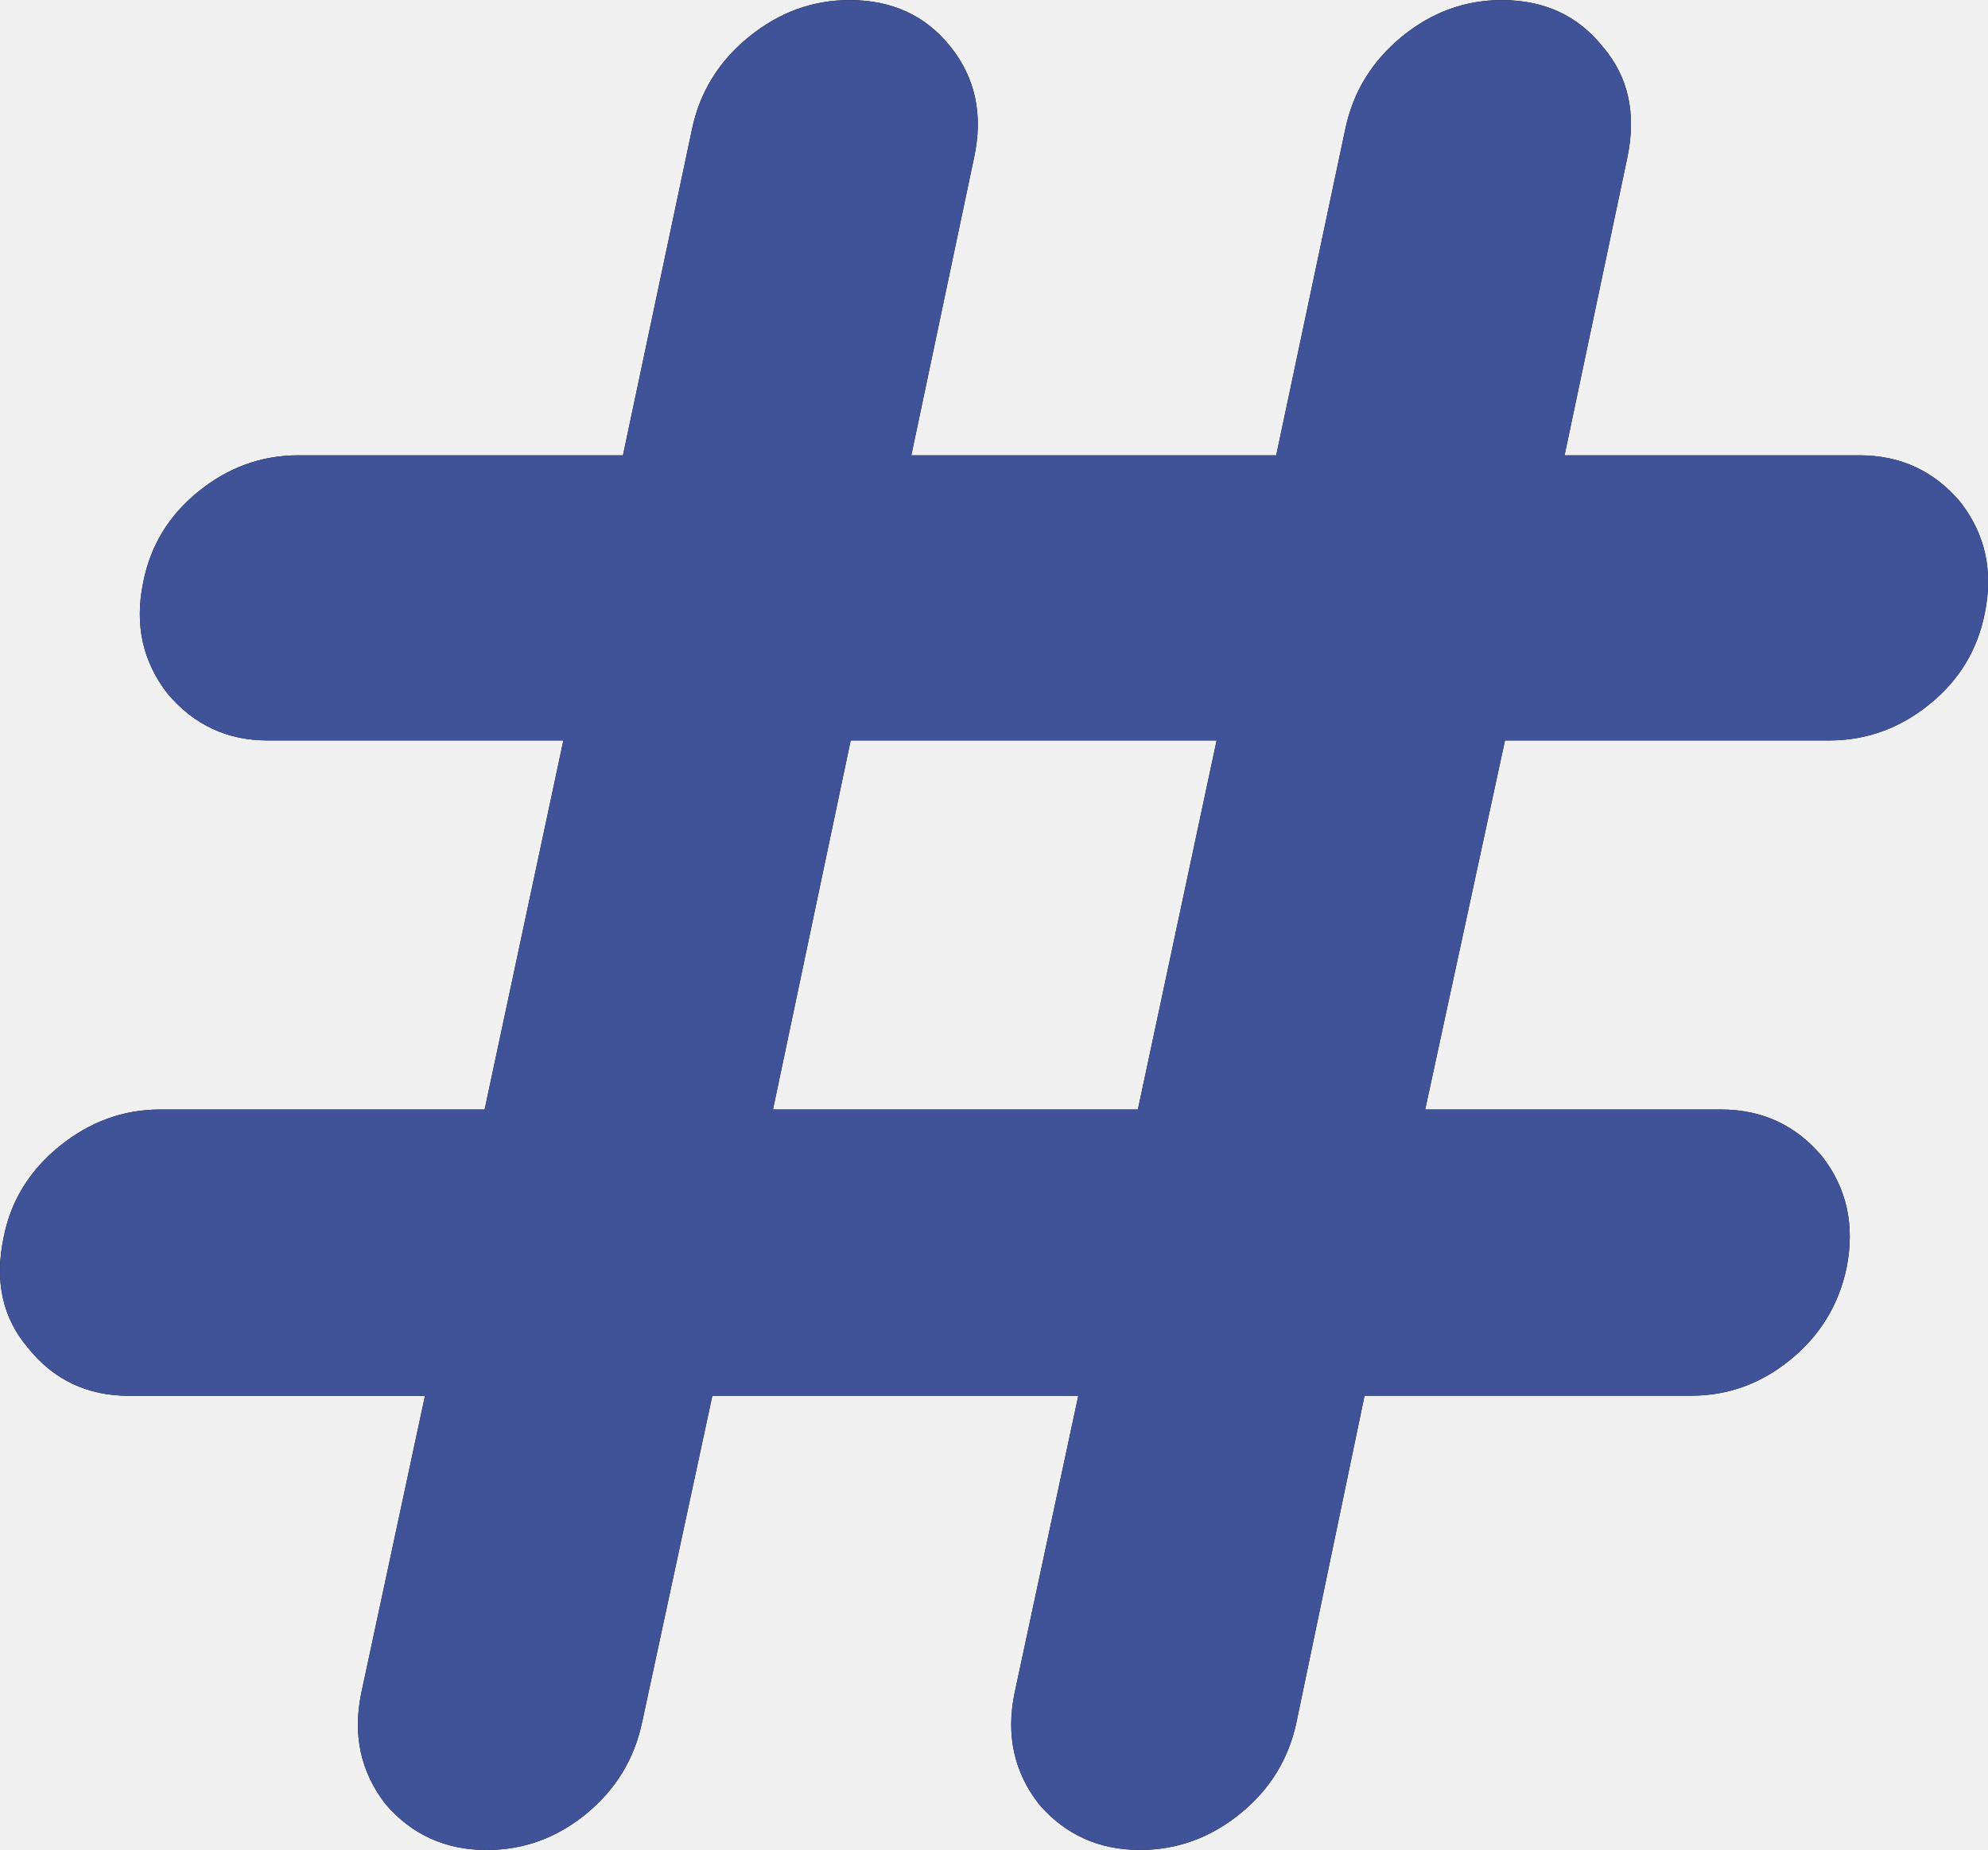
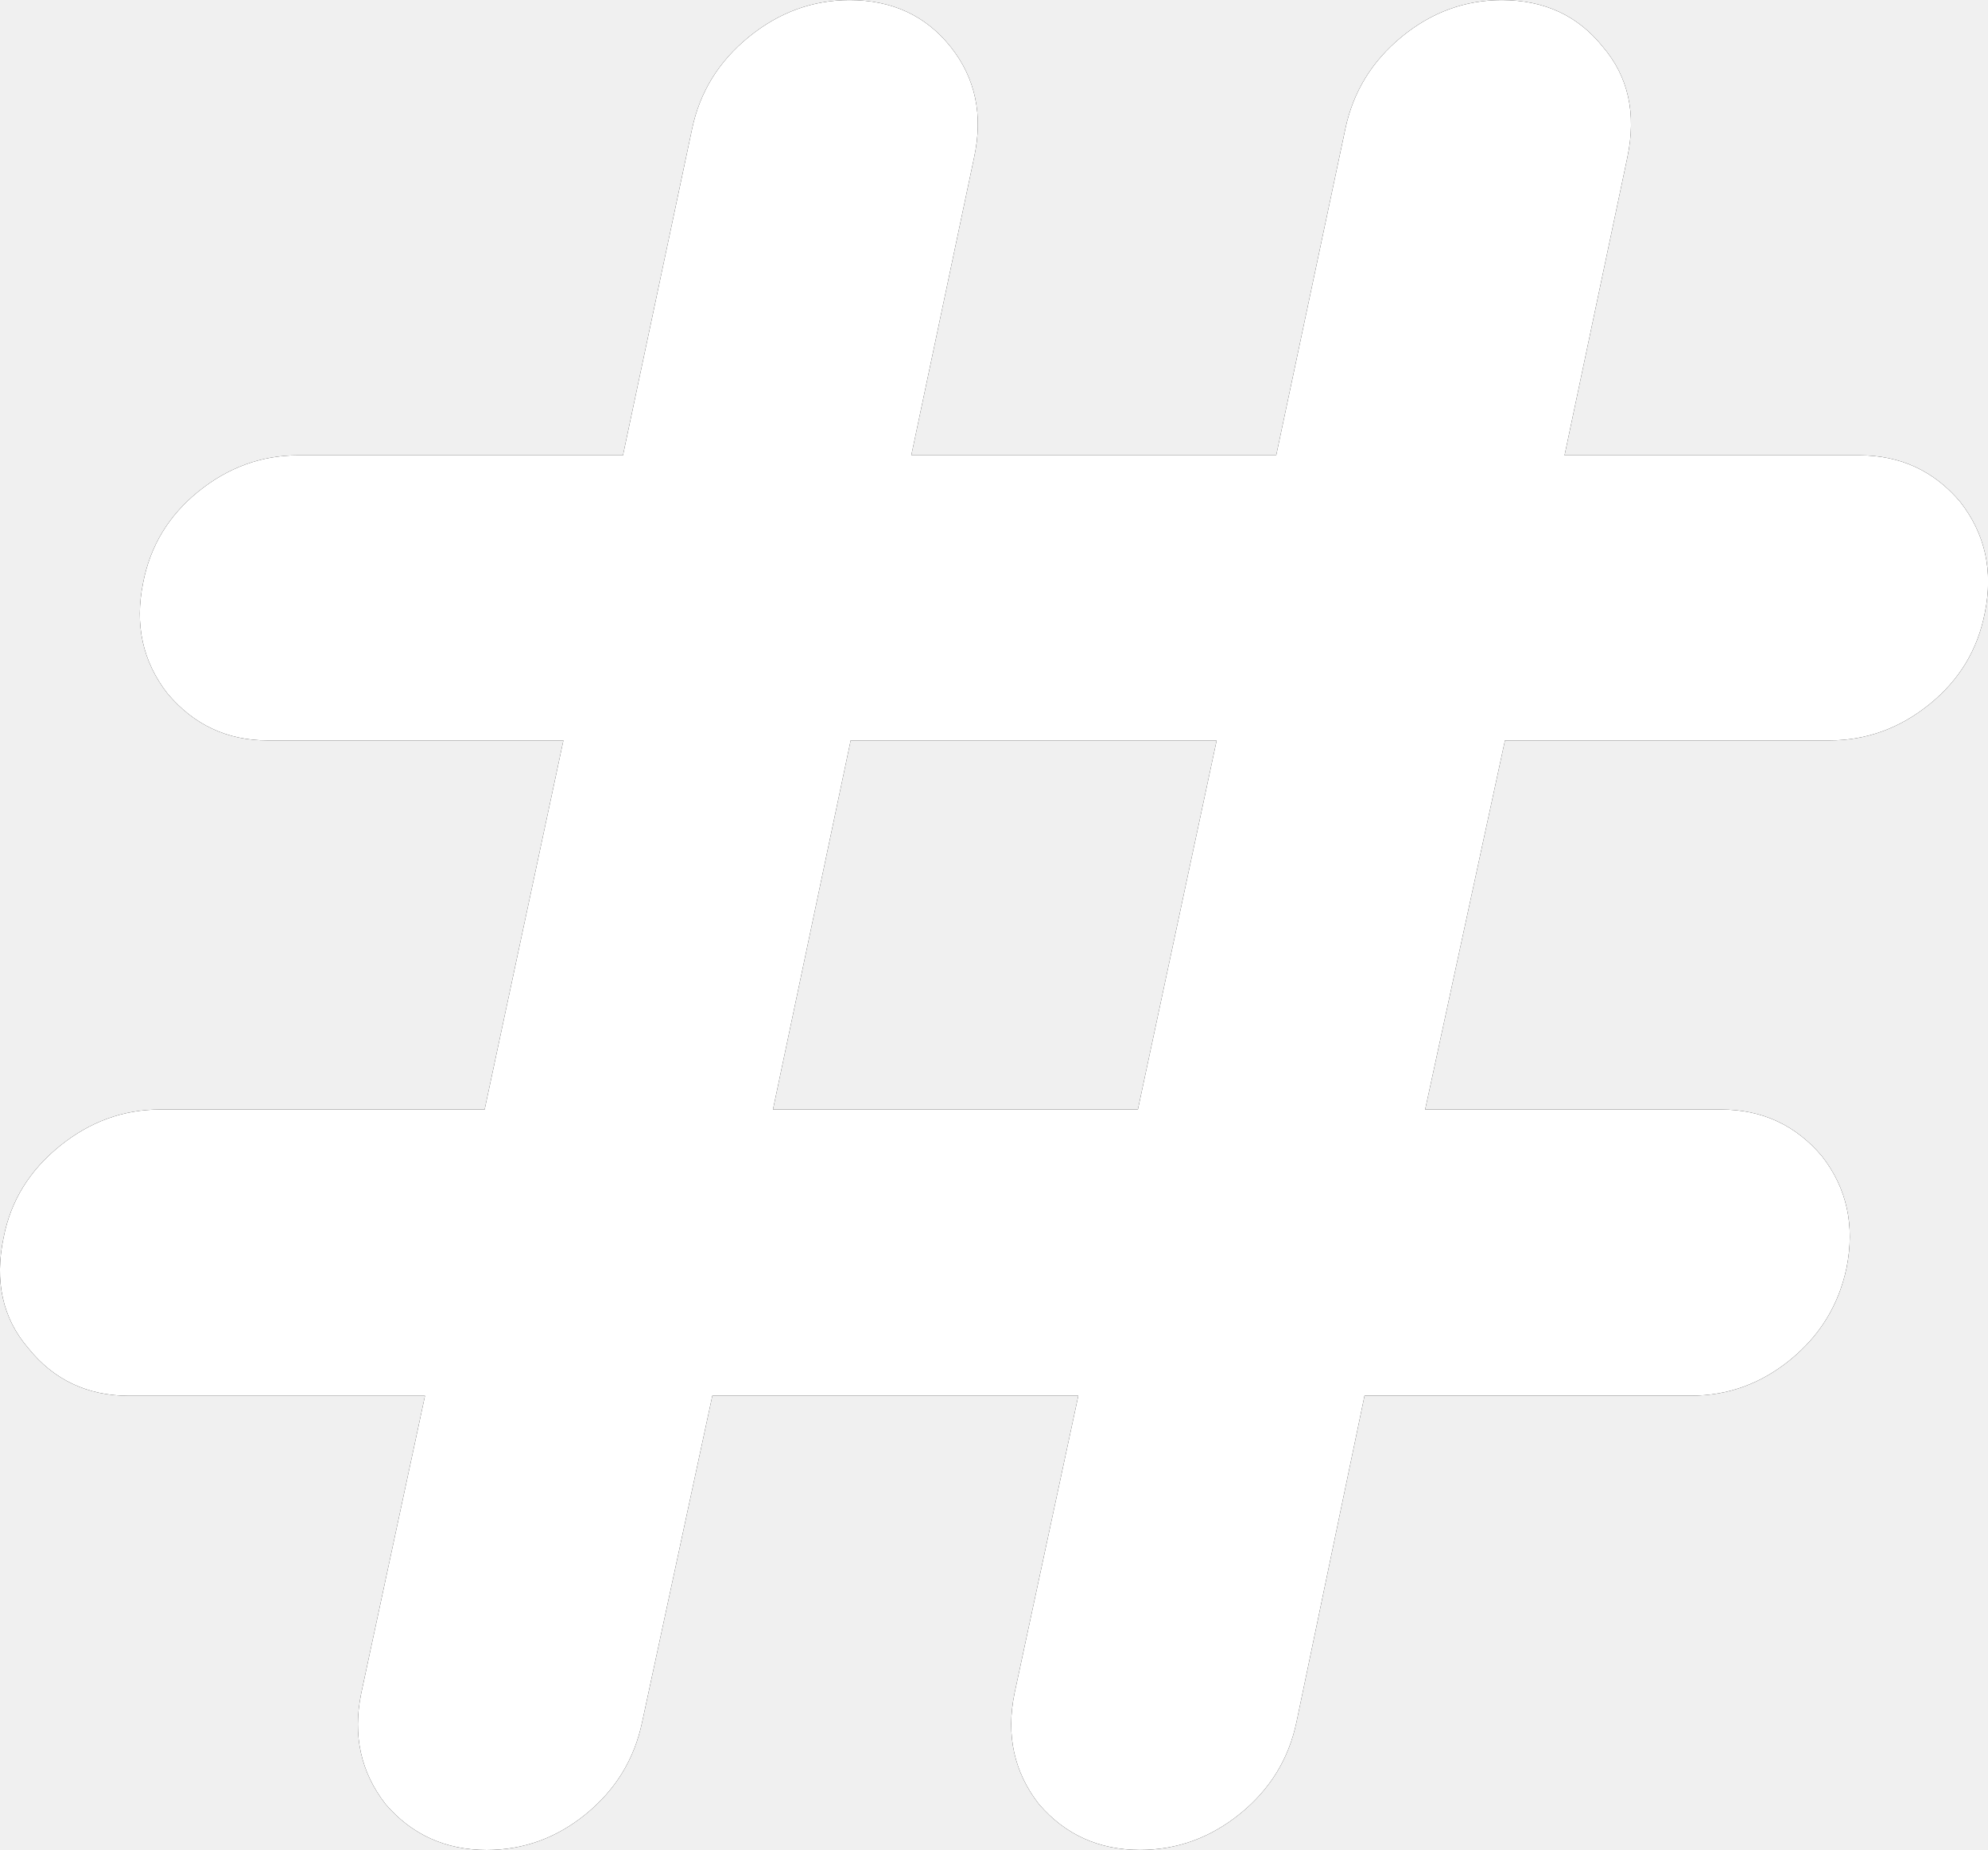
<svg xmlns="http://www.w3.org/2000/svg" width="9.097mm" height="8.467mm" viewBox="0 0 32.234 30" id="svg4233" version="1.1">
  <defs id="defs4235" />
  <g id="layer1" transform="translate(1007.346,-715.2496)">
    <path id="path4243" d="m -1007.286,735.313 q 0.172,-0.88 0.906,-1.475 0.733,-0.595 1.63,-0.595 l 5.262,0 1.277,-5.986 -4.796,0 q -0.983,0 -1.622,-0.759 -0.604,-0.776 -0.397,-1.794 0.172,-0.897 0.897,-1.484 0.725,-0.587 1.622,-0.587 l 5.262,0 1.121,-5.296 q 0.19,-0.897 0.923,-1.492 0.733,-0.595 1.63,-0.595 1.035,0 1.639,0.759 0.604,0.759 0.38,1.794 l -1.018,4.83 5.917,0 1.121,-5.296 q 0.19,-0.897 0.914,-1.492 0.725,-0.595 1.622,-0.595 1.035,0 1.639,0.759 0.621,0.725 0.397,1.794 l -1.018,4.83 4.779,0 q 1.001,0 1.639,0.759 0.604,0.776 0.397,1.794 -0.173,0.897 -0.897,1.484 -0.725,0.587 -1.622,0.587 l -5.262,0 -1.294,5.986 4.796,0 q 1.001,0 1.639,0.759 0.604,0.776 0.397,1.811 -0.19,0.897 -0.906,1.484 -0.716,0.587 -1.613,0.587 l -5.296,0 -1.104,5.296 q -0.19,0.897 -0.914,1.484 -0.725,0.587 -1.622,0.587 -1.001,0 -1.639,-0.742 -0.604,-0.776 -0.397,-1.794 l 1.035,-4.83 -5.934,0 -1.139,5.296 q -0.19,0.897 -0.906,1.484 -0.716,0.587 -1.613,0.587 -1.001,0 -1.639,-0.742 -0.604,-0.776 -0.397,-1.794 l 1.035,-4.83 -4.796,0 q -1.018,0 -1.639,-0.776 -0.621,-0.725 -0.397,-1.794 z m 12.473,-2.07 5.917,0 1.277,-5.986 -5.934,0 z" />
-     <path d="m -1007.286,735.313 q 0.172,-0.88 0.906,-1.475 0.733,-0.595 1.63,-0.595 l 5.262,0 1.277,-5.986 -4.796,0 q -0.983,0 -1.622,-0.759 -0.604,-0.776 -0.397,-1.794 0.172,-0.897 0.897,-1.484 0.725,-0.587 1.622,-0.587 l 5.262,0 1.121,-5.296 q 0.19,-0.897 0.923,-1.492 0.733,-0.595 1.63,-0.595 1.035,0 1.639,0.759 0.604,0.759 0.38,1.794 l -1.018,4.83 5.917,0 1.121,-5.296 q 0.19,-0.897 0.914,-1.492 0.725,-0.595 1.622,-0.595 1.035,0 1.639,0.759 0.621,0.725 0.397,1.794 l -1.018,4.83 4.779,0 q 1.001,0 1.639,0.759 0.604,0.776 0.397,1.794 -0.173,0.897 -0.897,1.484 -0.725,0.587 -1.622,0.587 l -5.262,0 -1.294,5.986 4.796,0 q 1.001,0 1.639,0.759 0.604,0.776 0.397,1.811 -0.19,0.897 -0.906,1.484 -0.716,0.587 -1.613,0.587 l -5.296,0 -1.104,5.296 q -0.19,0.897 -0.914,1.484 -0.725,0.587 -1.622,0.587 -1.001,0 -1.639,-0.742 -0.604,-0.776 -0.397,-1.794 l 1.035,-4.83 -5.934,0 -1.139,5.296 q -0.19,0.897 -0.906,1.484 -0.716,0.587 -1.613,0.587 -1.001,0 -1.639,-0.742 -0.604,-0.776 -0.397,-1.794 l 1.035,-4.83 -4.796,0 q -1.018,0 -1.639,-0.776 -0.621,-0.725 -0.397,-1.794 z m 12.473,-2.07 5.917,0 1.277,-5.986 -5.934,0 z" id="path4252" style="fill:#405398;fill-opacity:1" />
+     <path d="m -1007.286,735.313 q 0.172,-0.88 0.906,-1.475 0.733,-0.595 1.63,-0.595 l 5.262,0 1.277,-5.986 -4.796,0 q -0.983,0 -1.622,-0.759 -0.604,-0.776 -0.397,-1.794 0.172,-0.897 0.897,-1.484 0.725,-0.587 1.622,-0.587 l 5.262,0 1.121,-5.296 q 0.19,-0.897 0.923,-1.492 0.733,-0.595 1.63,-0.595 1.035,0 1.639,0.759 0.604,0.759 0.38,1.794 l -1.018,4.83 5.917,0 1.121,-5.296 q 0.19,-0.897 0.914,-1.492 0.725,-0.595 1.622,-0.595 1.035,0 1.639,0.759 0.621,0.725 0.397,1.794 l -1.018,4.83 4.779,0 q 1.001,0 1.639,0.759 0.604,0.776 0.397,1.794 -0.173,0.897 -0.897,1.484 -0.725,0.587 -1.622,0.587 l -5.262,0 -1.294,5.986 4.796,0 q 1.001,0 1.639,0.759 0.604,0.776 0.397,1.811 -0.19,0.897 -0.906,1.484 -0.716,0.587 -1.613,0.587 l -5.296,0 -1.104,5.296 q -0.19,0.897 -0.914,1.484 -0.725,0.587 -1.622,0.587 -1.001,0 -1.639,-0.742 -0.604,-0.776 -0.397,-1.794 l 1.035,-4.83 -5.934,0 -1.139,5.296 q -0.19,0.897 -0.906,1.484 -0.716,0.587 -1.613,0.587 -1.001,0 -1.639,-0.742 -0.604,-0.776 -0.397,-1.794 l 1.035,-4.83 -4.796,0 q -1.018,0 -1.639,-0.776 -0.621,-0.725 -0.397,-1.794 z m 12.473,-2.07 5.917,0 1.277,-5.986 -5.934,0 z" id="path4252" style="fill:#ffffff;fill-opacity:1" />
  </g>
</svg>
